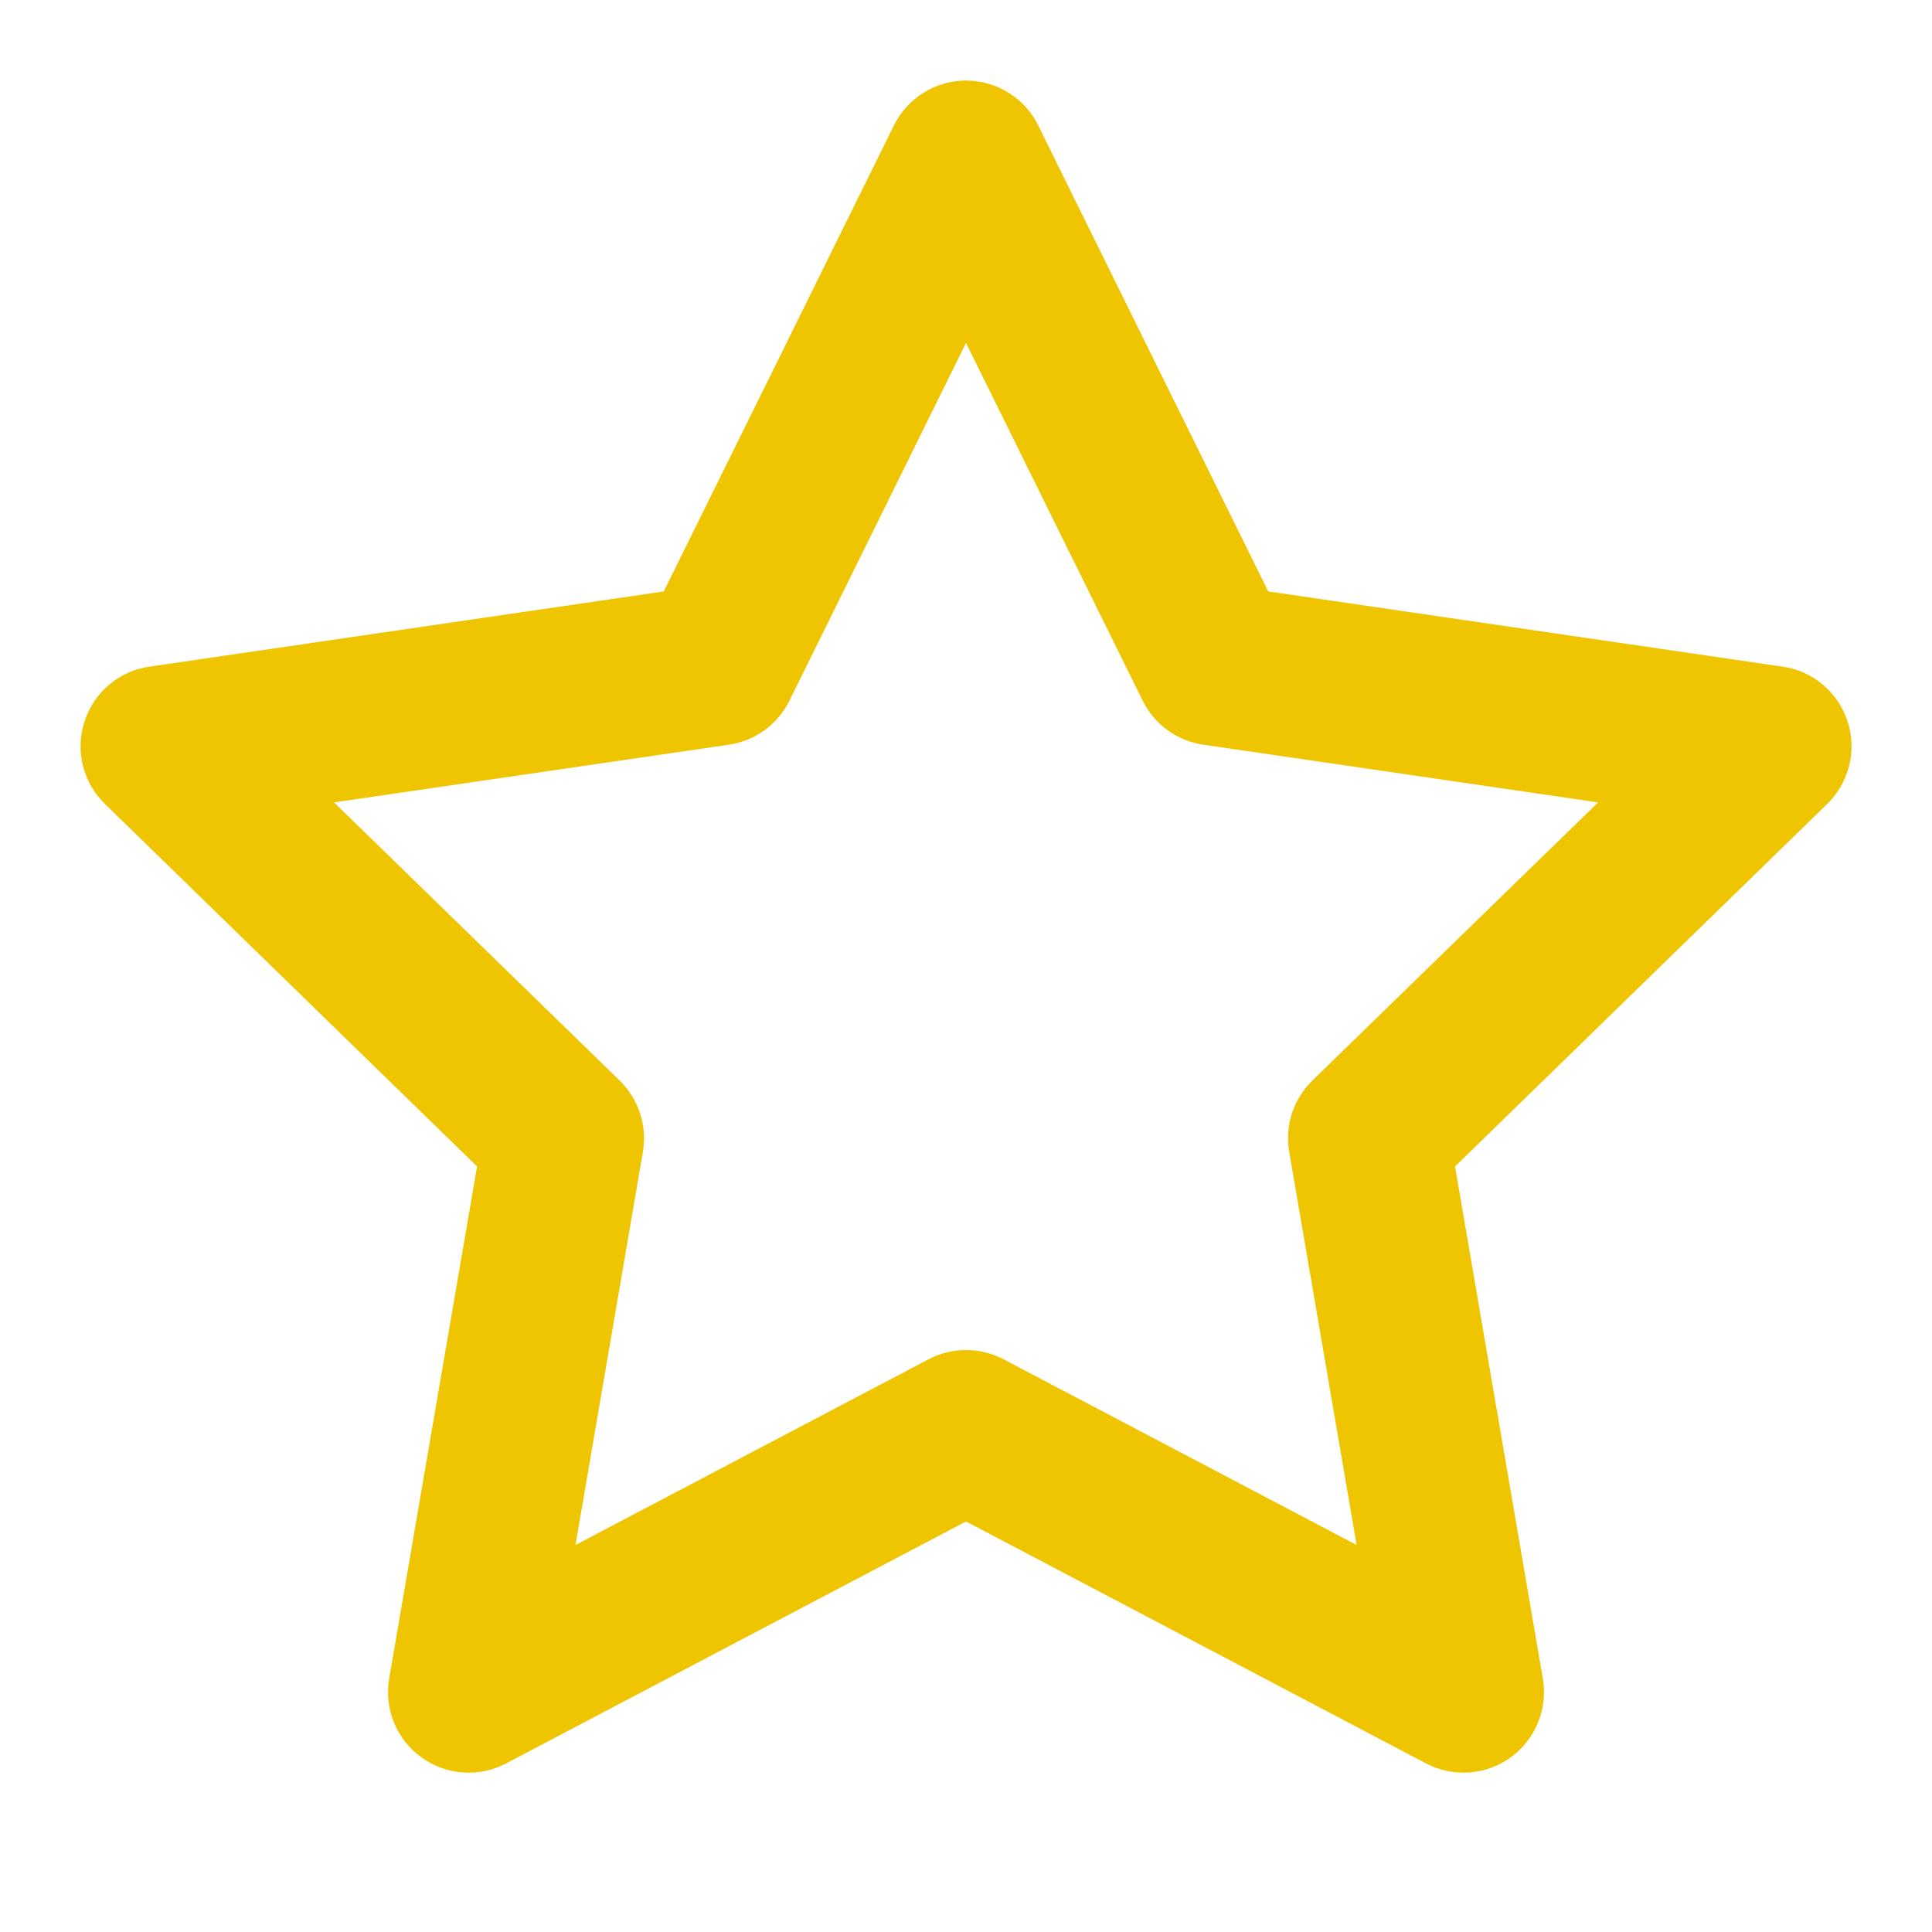
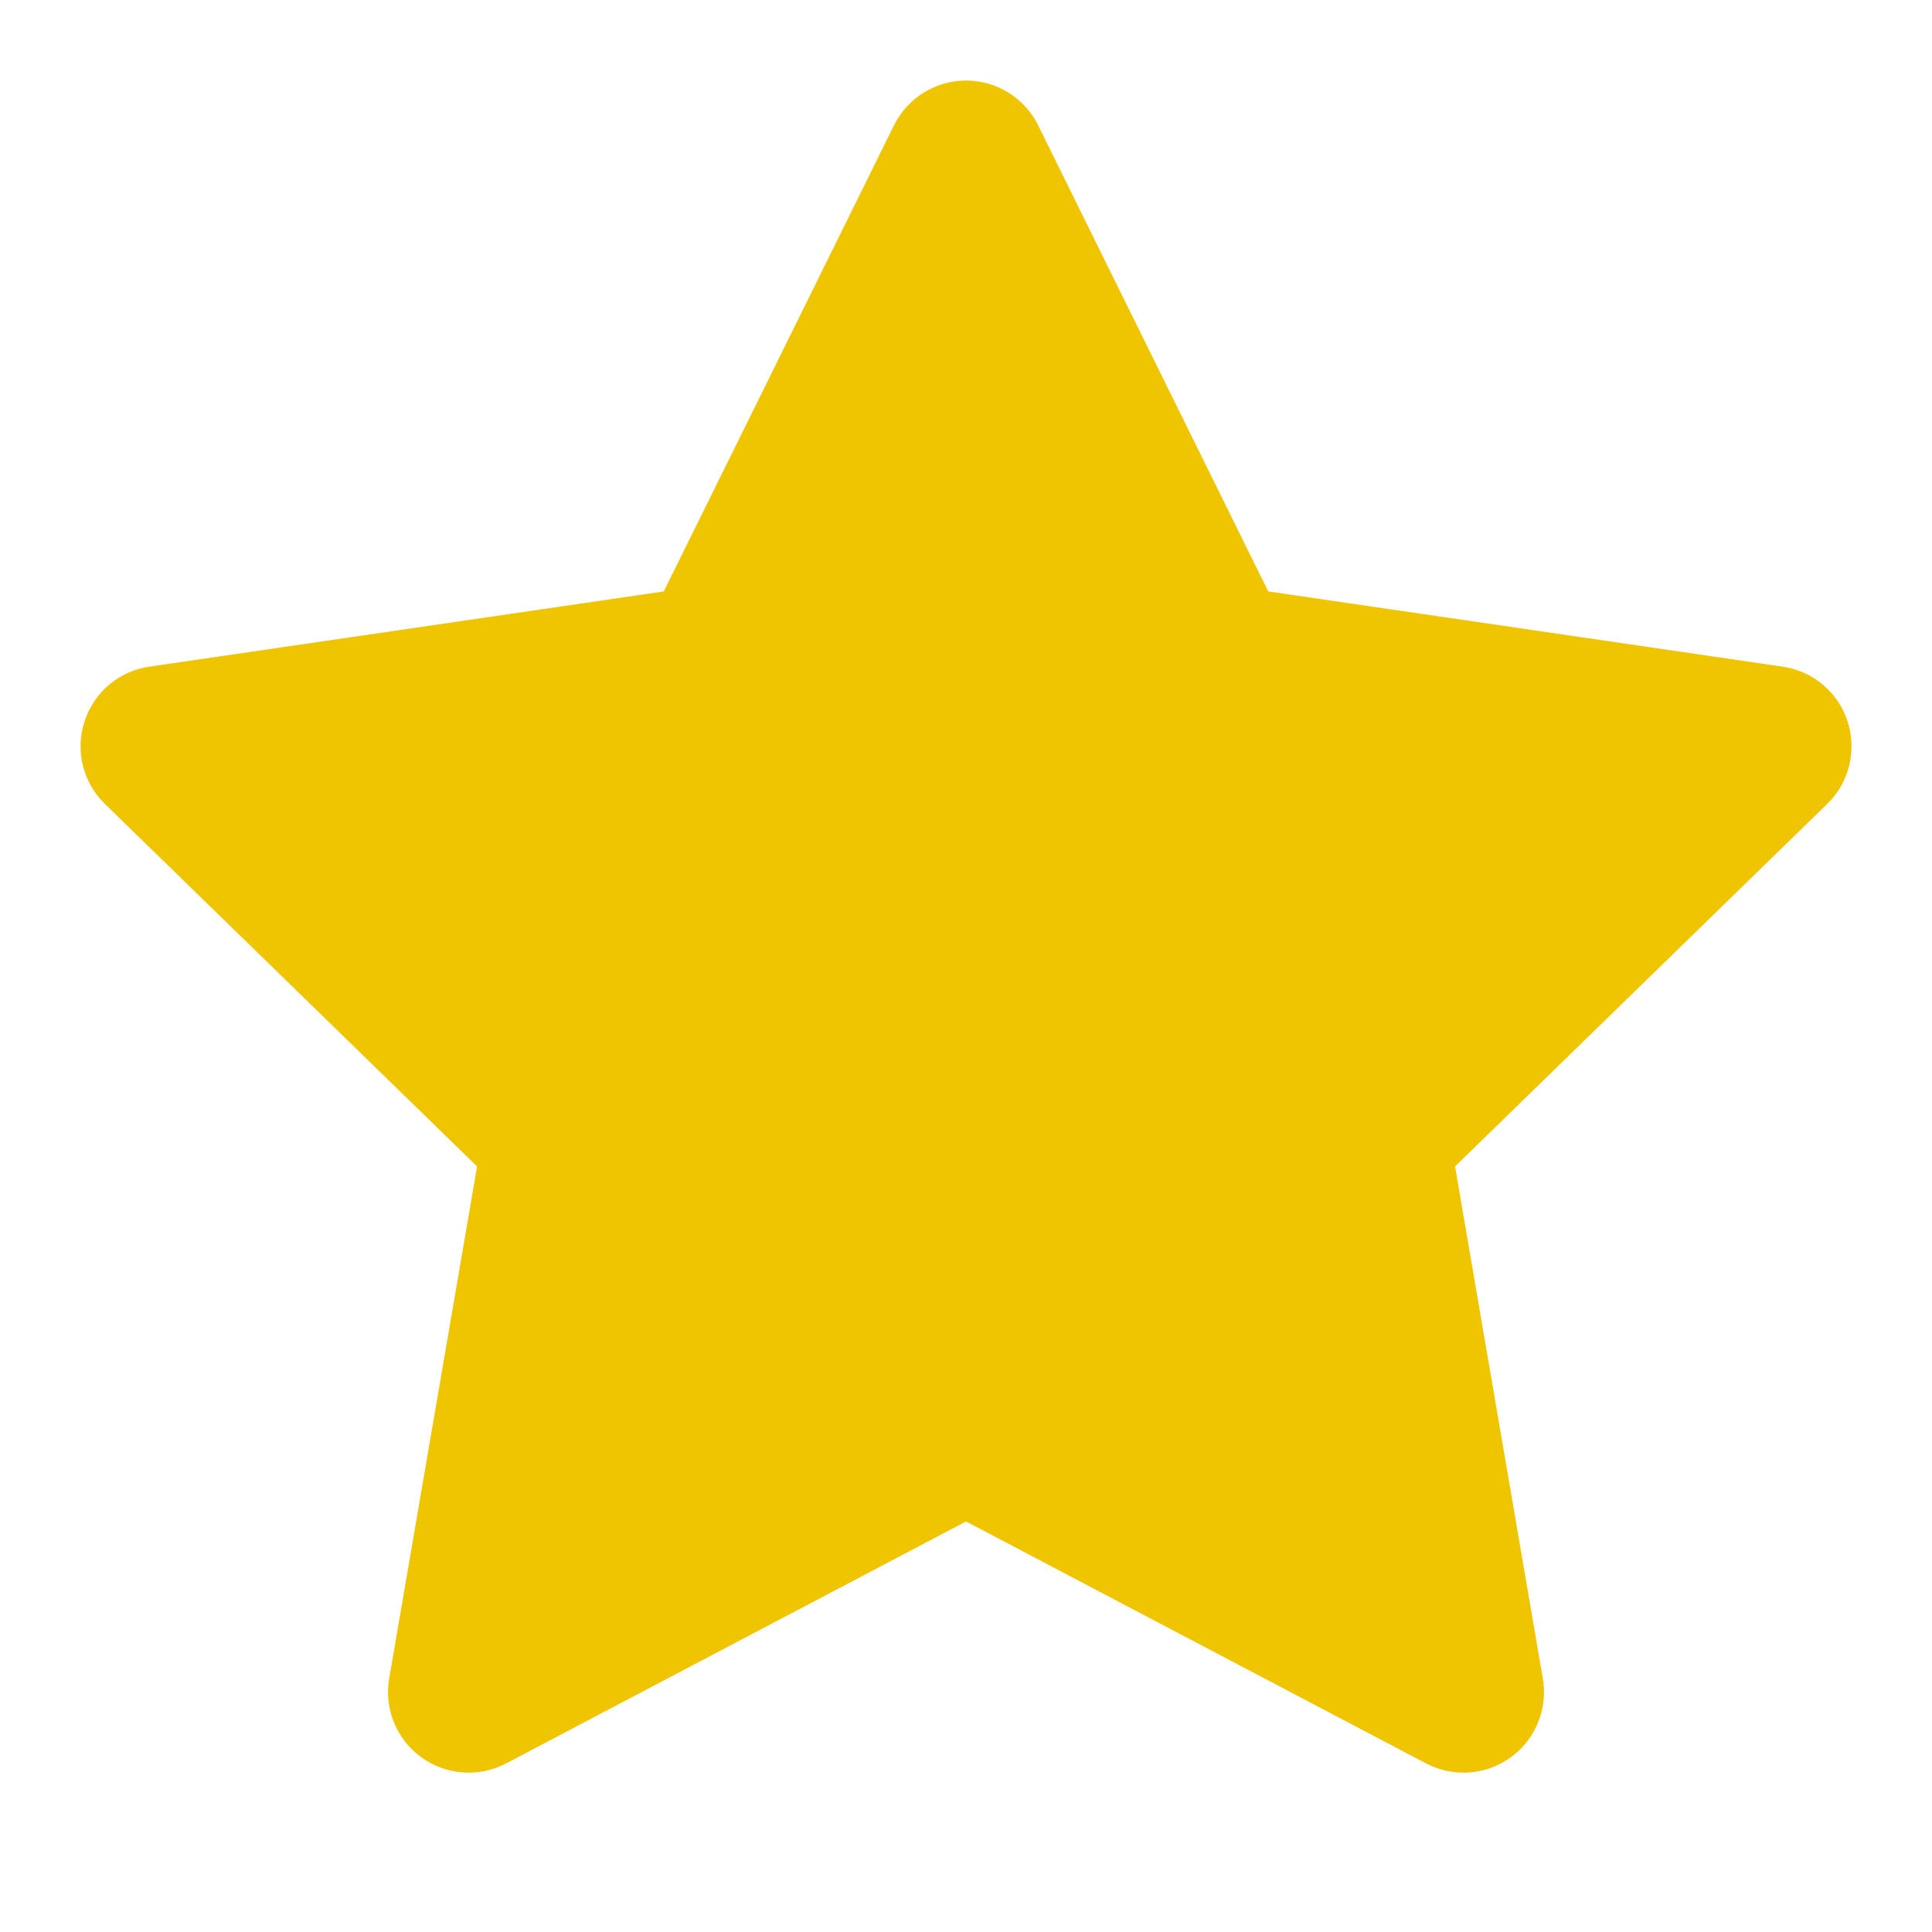
<svg xmlns="http://www.w3.org/2000/svg" width="16" height="16" viewBox="0 0 16 16" fill="none">
-   <path fill-rule="evenodd" clip-rule="evenodd" d="M8 0.667C8.254 0.667 8.486 0.811 8.598 1.039L10.503 4.898L14.763 5.521C15.014 5.557 15.223 5.733 15.301 5.975C15.379 6.216 15.314 6.481 15.132 6.658L12.05 9.66L12.777 13.901C12.82 14.151 12.717 14.404 12.512 14.553C12.307 14.702 12.035 14.722 11.81 14.604L8 12.6L4.191 14.604C3.966 14.722 3.694 14.702 3.489 14.553C3.283 14.404 3.18 14.151 3.223 13.901L3.951 9.66L0.869 6.658C0.687 6.481 0.621 6.216 0.7 5.975C0.778 5.733 0.986 5.557 1.237 5.521L5.497 4.898L7.403 1.039C7.515 0.811 7.747 0.667 8 0.667ZM8 2.84L6.538 5.802C6.441 5.999 6.254 6.135 6.037 6.167L2.766 6.645L5.132 8.949C5.289 9.103 5.361 9.323 5.324 9.54L4.766 12.795L7.69 11.257C7.884 11.155 8.116 11.155 8.311 11.257L11.235 12.795L10.677 9.54C10.639 9.323 10.711 9.103 10.868 8.949L13.235 6.645L9.964 6.167C9.747 6.135 9.56 5.999 9.463 5.802L8 2.84Z" fill="#EFC400" />
+   <path fill-rule="evenodd" clip-rule="evenodd" d="M8 0.667C8.254 0.667 8.486 0.811 8.598 1.039L10.503 4.898L14.763 5.521C15.014 5.557 15.223 5.733 15.301 5.975C15.379 6.216 15.314 6.481 15.132 6.658L12.05 9.66L12.777 13.901C12.82 14.151 12.717 14.404 12.512 14.553C12.307 14.702 12.035 14.722 11.81 14.604L8 12.6L4.191 14.604C3.966 14.722 3.694 14.702 3.489 14.553C3.283 14.404 3.18 14.151 3.223 13.901L3.951 9.66L0.869 6.658C0.687 6.481 0.621 6.216 0.7 5.975C0.778 5.733 0.986 5.557 1.237 5.521L5.497 4.898L7.403 1.039C7.515 0.811 7.747 0.667 8 0.667Z" fill="#EFC400" />
</svg>
